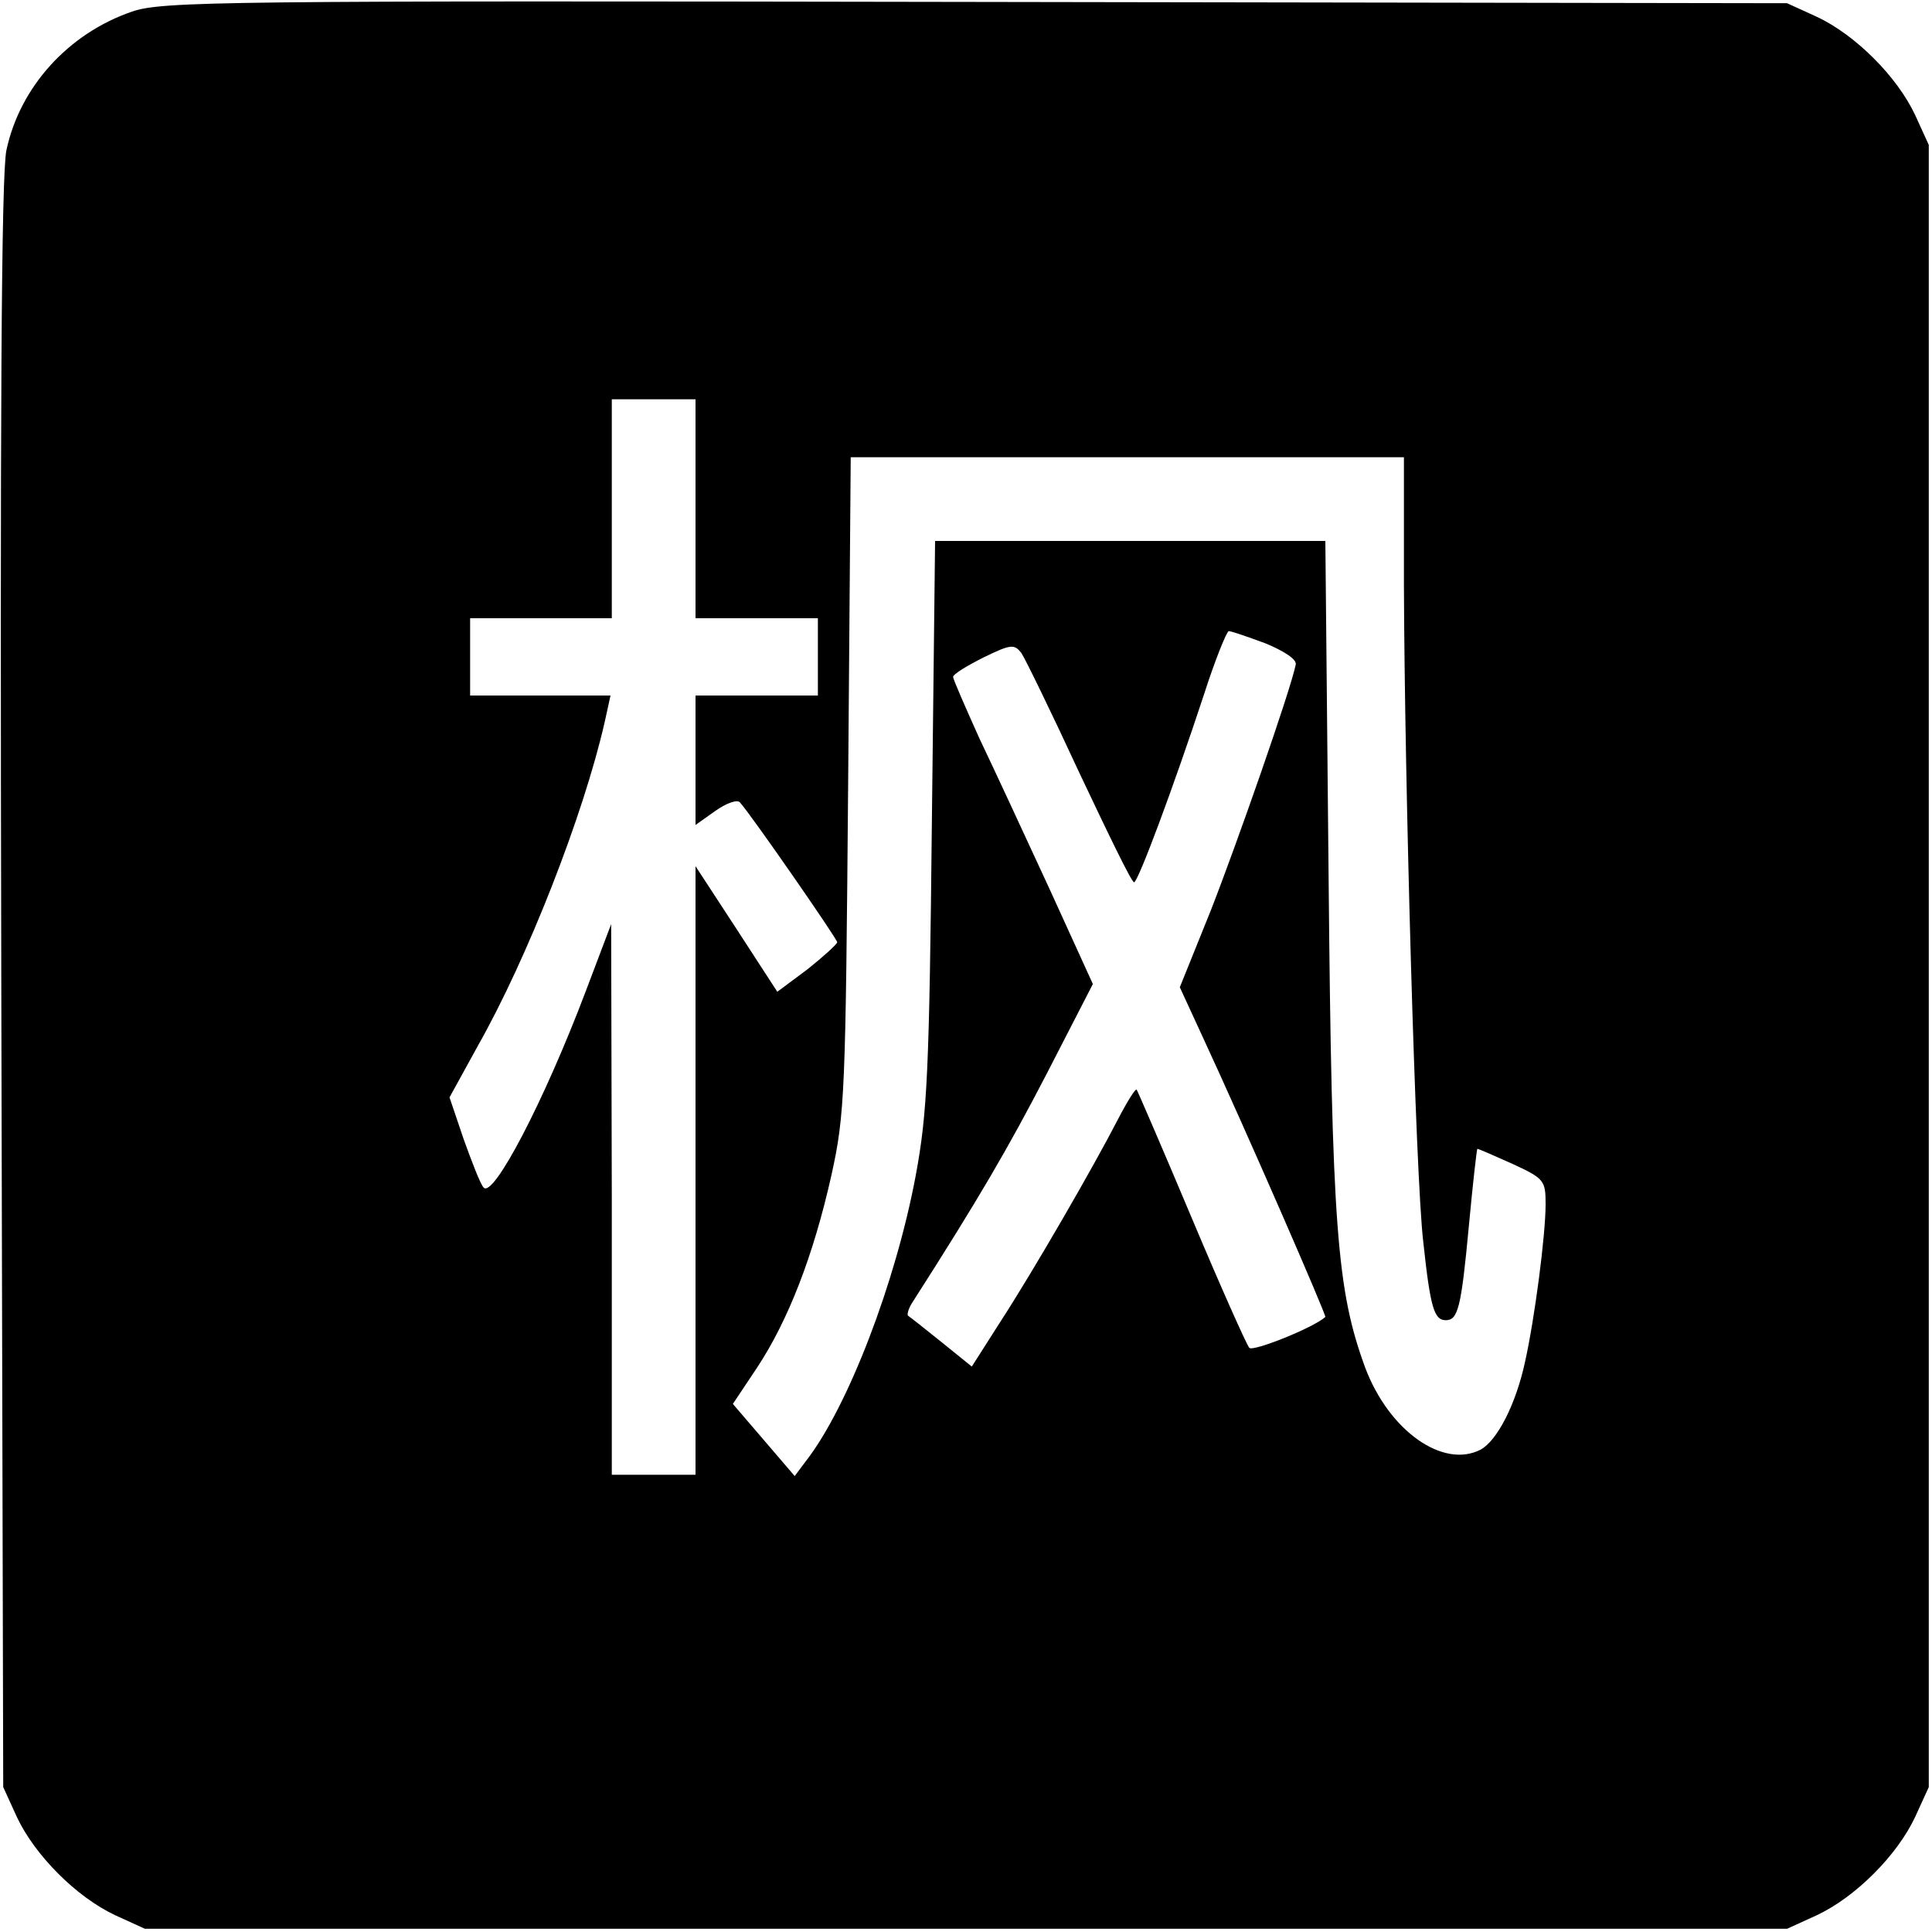
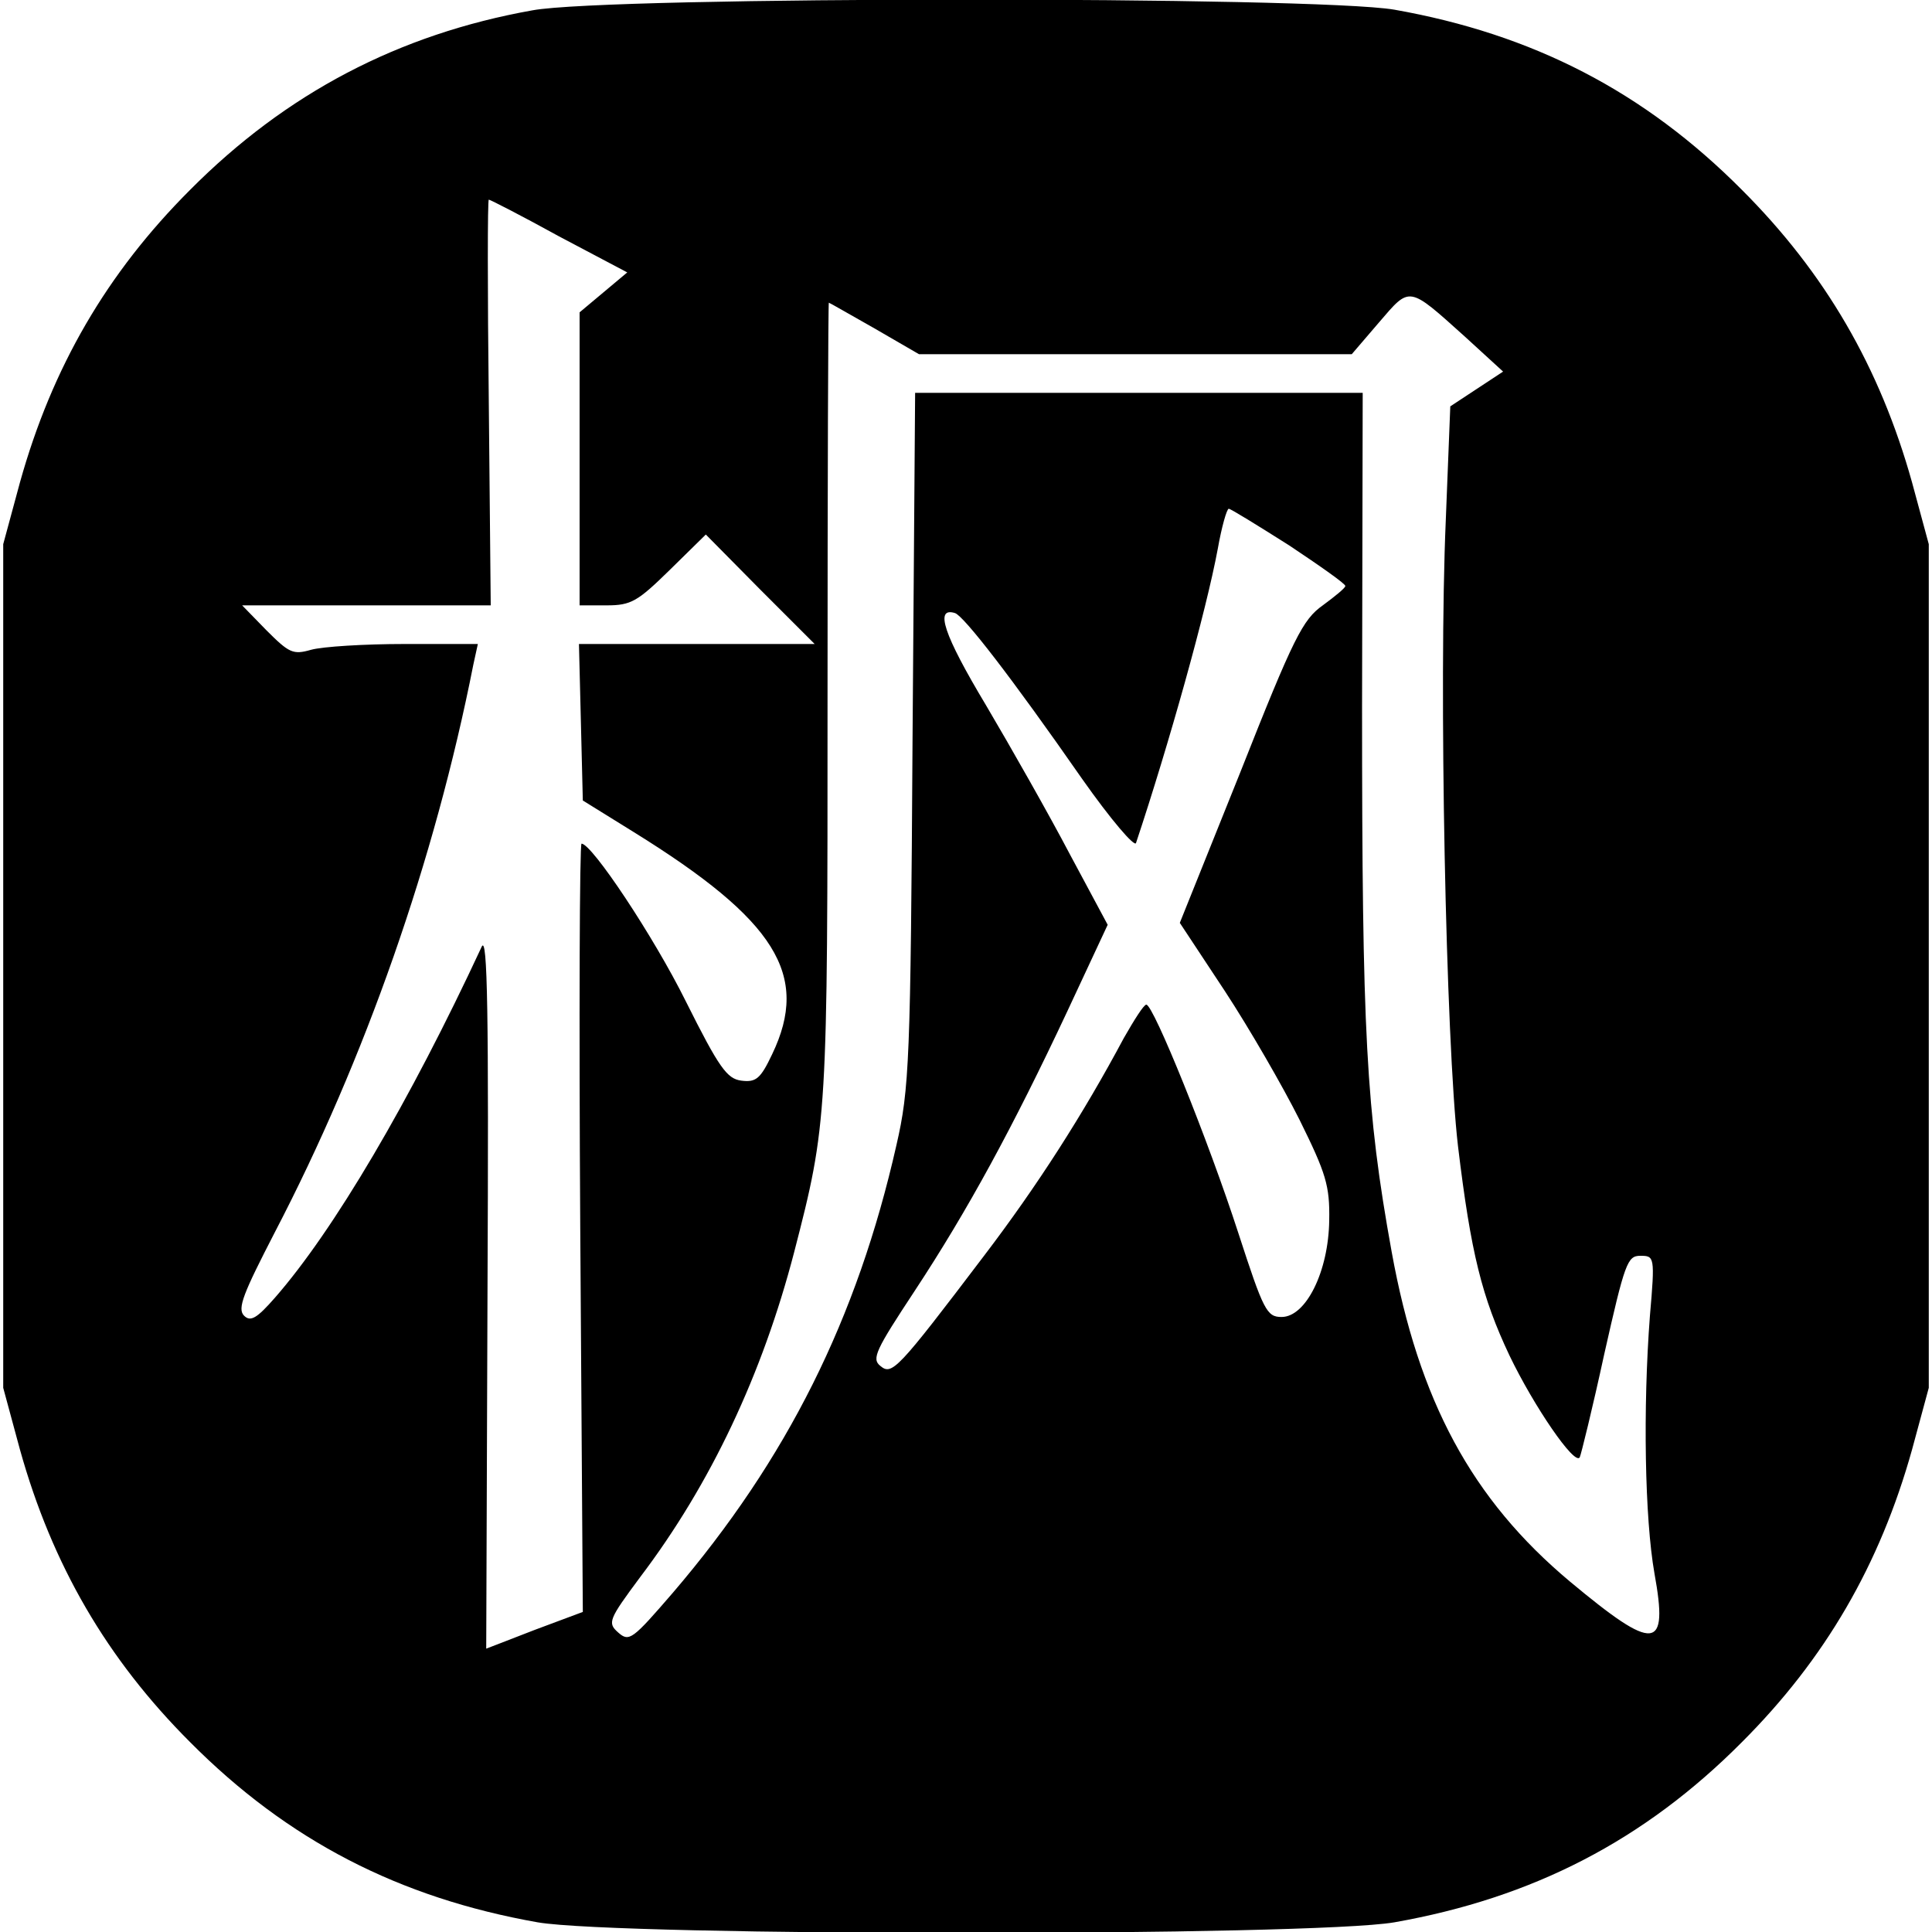
<svg xmlns="http://www.w3.org/2000/svg" version="1.0" width="300pt" height="300pt" viewBox="0 0 300 300" preserveAspectRatio="xMidYMid meet">
  <g transform="translate(0,300) scale(0.1,-0.1)" fill="#000000" stroke="none">
-     <path d="M205 2982 c-99 -34 -174 -117 -195 -215 -8 -37 -10 -413 -8 -1297 l3 -1245 21 -46 c28 -60 93 -125 153 -153 l46 -21 1275 0 1275 0 46 21 c60 28 125 93 153 153 l21 46 0 1275 0 1275 -21 46 c-28 60 -93 125 -153 153 l-46 21 -1260 2 c-1175 2 -1263 1 -1310 -15z m875 -772 l0 -170 95 0 95 0 0 -60 0 -60 -95 0 -95 0 0 -101 0 -100 31 22 c17 12 34 18 38 13 18 -20 151 -212 151 -217 0 -3 -21 -22 -46 -42 l-47 -35 -63 97 -64 98 0 -472 0 -473 -65 0 -65 0 0 428 -1 427 -39 -103 c-65 -172 -144 -323 -159 -306 -5 5 -18 39 -31 75 l-22 65 44 80 c77 136 164 358 197 503 l9 41 -109 0 -109 0 0 60 0 60 110 0 110 0 0 170 0 170 65 0 65 0 0 -170z m1100 -117 c1 -306 18 -920 30 -1021 11 -103 17 -122 35 -122 19 0 24 19 36 148 6 64 12 117 13 118 0 1 25 -10 54 -23 50 -23 52 -26 52 -63 0 -48 -17 -178 -32 -245 -14 -65 -43 -122 -69 -136 -58 -30 -142 29 -179 127 -44 120 -52 216 -57 767 l-5 517 -303 0 -303 0 -5 -437 c-4 -386 -7 -451 -25 -548 -31 -166 -105 -359 -170 -443 l-18 -24 -48 56 -48 56 38 57 c48 73 87 173 115 298 21 95 22 128 26 608 l4 507 430 0 429 0 0 -197z m-215 -92 c29 -12 49 -25 47 -33 -8 -40 -92 -280 -132 -382 l-48 -119 35 -76 c70 -151 193 -434 191 -436 -19 -17 -112 -54 -118 -48 -4 4 -45 96 -90 203 -45 107 -84 197 -85 198 -2 2 -15 -19 -29 -46 -37 -72 -131 -235 -183 -315 l-44 -69 -47 38 c-26 21 -49 39 -52 41 -2 2 1 12 7 21 103 161 149 240 209 356 l71 138 -67 147 c-37 80 -86 186 -109 234 -22 49 -41 92 -41 96 0 4 21 17 47 30 43 21 48 21 59 7 6 -9 47 -93 90 -186 44 -93 81 -170 85 -170 6 0 61 147 109 293 17 53 35 97 38 97 4 0 30 -9 57 -19z" />
+     <path d="M827 2984 c-208 -37 -383 -129 -532 -279 -129 -129 -214 -275 -264 -454 l-26 -96 0 -655 0 -655 26 -96 c50 -179 135 -325 264 -454 152 -153 325 -242 540 -280 129 -22 1201 -22 1330 0 215 38 388 127 540 280 129 129 214 275 264 454 l26 96 0 655 0 655 -26 96 c-50 179 -135 325 -264 454 -152 153 -325 242 -540 280 -123 21 -1219 21 -1338 -1z m41 -351 l106 -56 -37 -31 -37 -31 0 -227 0 -228 42 0 c38 0 48 6 98 55 l56 55 84 -85 85 -85 -183 0 -183 0 3 -121 3 -122 79 -49 c221 -137 274 -222 215 -345 -18 -38 -25 -44 -48 -41 -22 3 -34 19 -86 123 -50 101 -146 245 -162 245 -3 0 -4 -268 -2 -596 l4 -597 -75 -28 c-41 -16 -75 -29 -75 -29 0 0 1 251 2 557 2 430 0 552 -9 533 -112 -241 -230 -441 -321 -545 -28 -32 -38 -38 -48 -28 -11 11 -1 35 48 130 140 269 248 577 308 881 l7 32 -114 0 c-62 0 -127 -4 -145 -9 -28 -8 -34 -5 -69 30 l-38 39 193 0 193 0 -3 315 c-2 173 -2 315 0 315 2 0 51 -25 109 -57z m1407 -156 l59 -54 -41 -27 -41 -27 -7 -177 c-11 -253 0 -809 19 -972 20 -166 37 -234 80 -325 38 -79 101 -171 109 -158 2 4 20 77 38 160 32 142 36 153 56 153 22 0 23 -1 15 -93 -11 -144 -8 -315 7 -400 22 -121 1 -123 -131 -13 -153 128 -235 281 -277 512 -40 221 -46 340 -46 847 l1 487 -348 0 -347 0 -4 -537 c-3 -501 -5 -544 -25 -631 -61 -270 -170 -488 -347 -695 -63 -73 -68 -77 -85 -62 -17 15 -15 20 34 86 110 145 190 316 239 504 52 201 52 209 52 862 0 337 1 613 2 613 1 0 32 -18 71 -40 l69 -40 336 0 336 0 42 49 c49 57 45 58 134 -22z m-273 -324 c48 -32 88 -60 87 -63 0 -3 -16 -16 -35 -30 -31 -22 -45 -49 -128 -259 l-94 -234 70 -106 c38 -58 90 -148 116 -200 41 -83 47 -102 46 -156 -1 -79 -36 -150 -74 -150 -23 0 -28 10 -67 130 -47 145 -132 355 -143 355 -4 0 -19 -24 -35 -52 -63 -118 -134 -229 -217 -338 -135 -178 -143 -186 -161 -171 -14 11 -7 25 53 116 83 126 153 255 237 434 l63 135 -59 110 c-32 61 -91 165 -130 231 -66 110 -80 153 -48 143 14 -5 87 -99 197 -257 45 -64 82 -107 84 -100 51 153 109 360 127 457 6 34 14 62 17 62 3 0 45 -26 94 -57z" />
  </g>
</svg>
